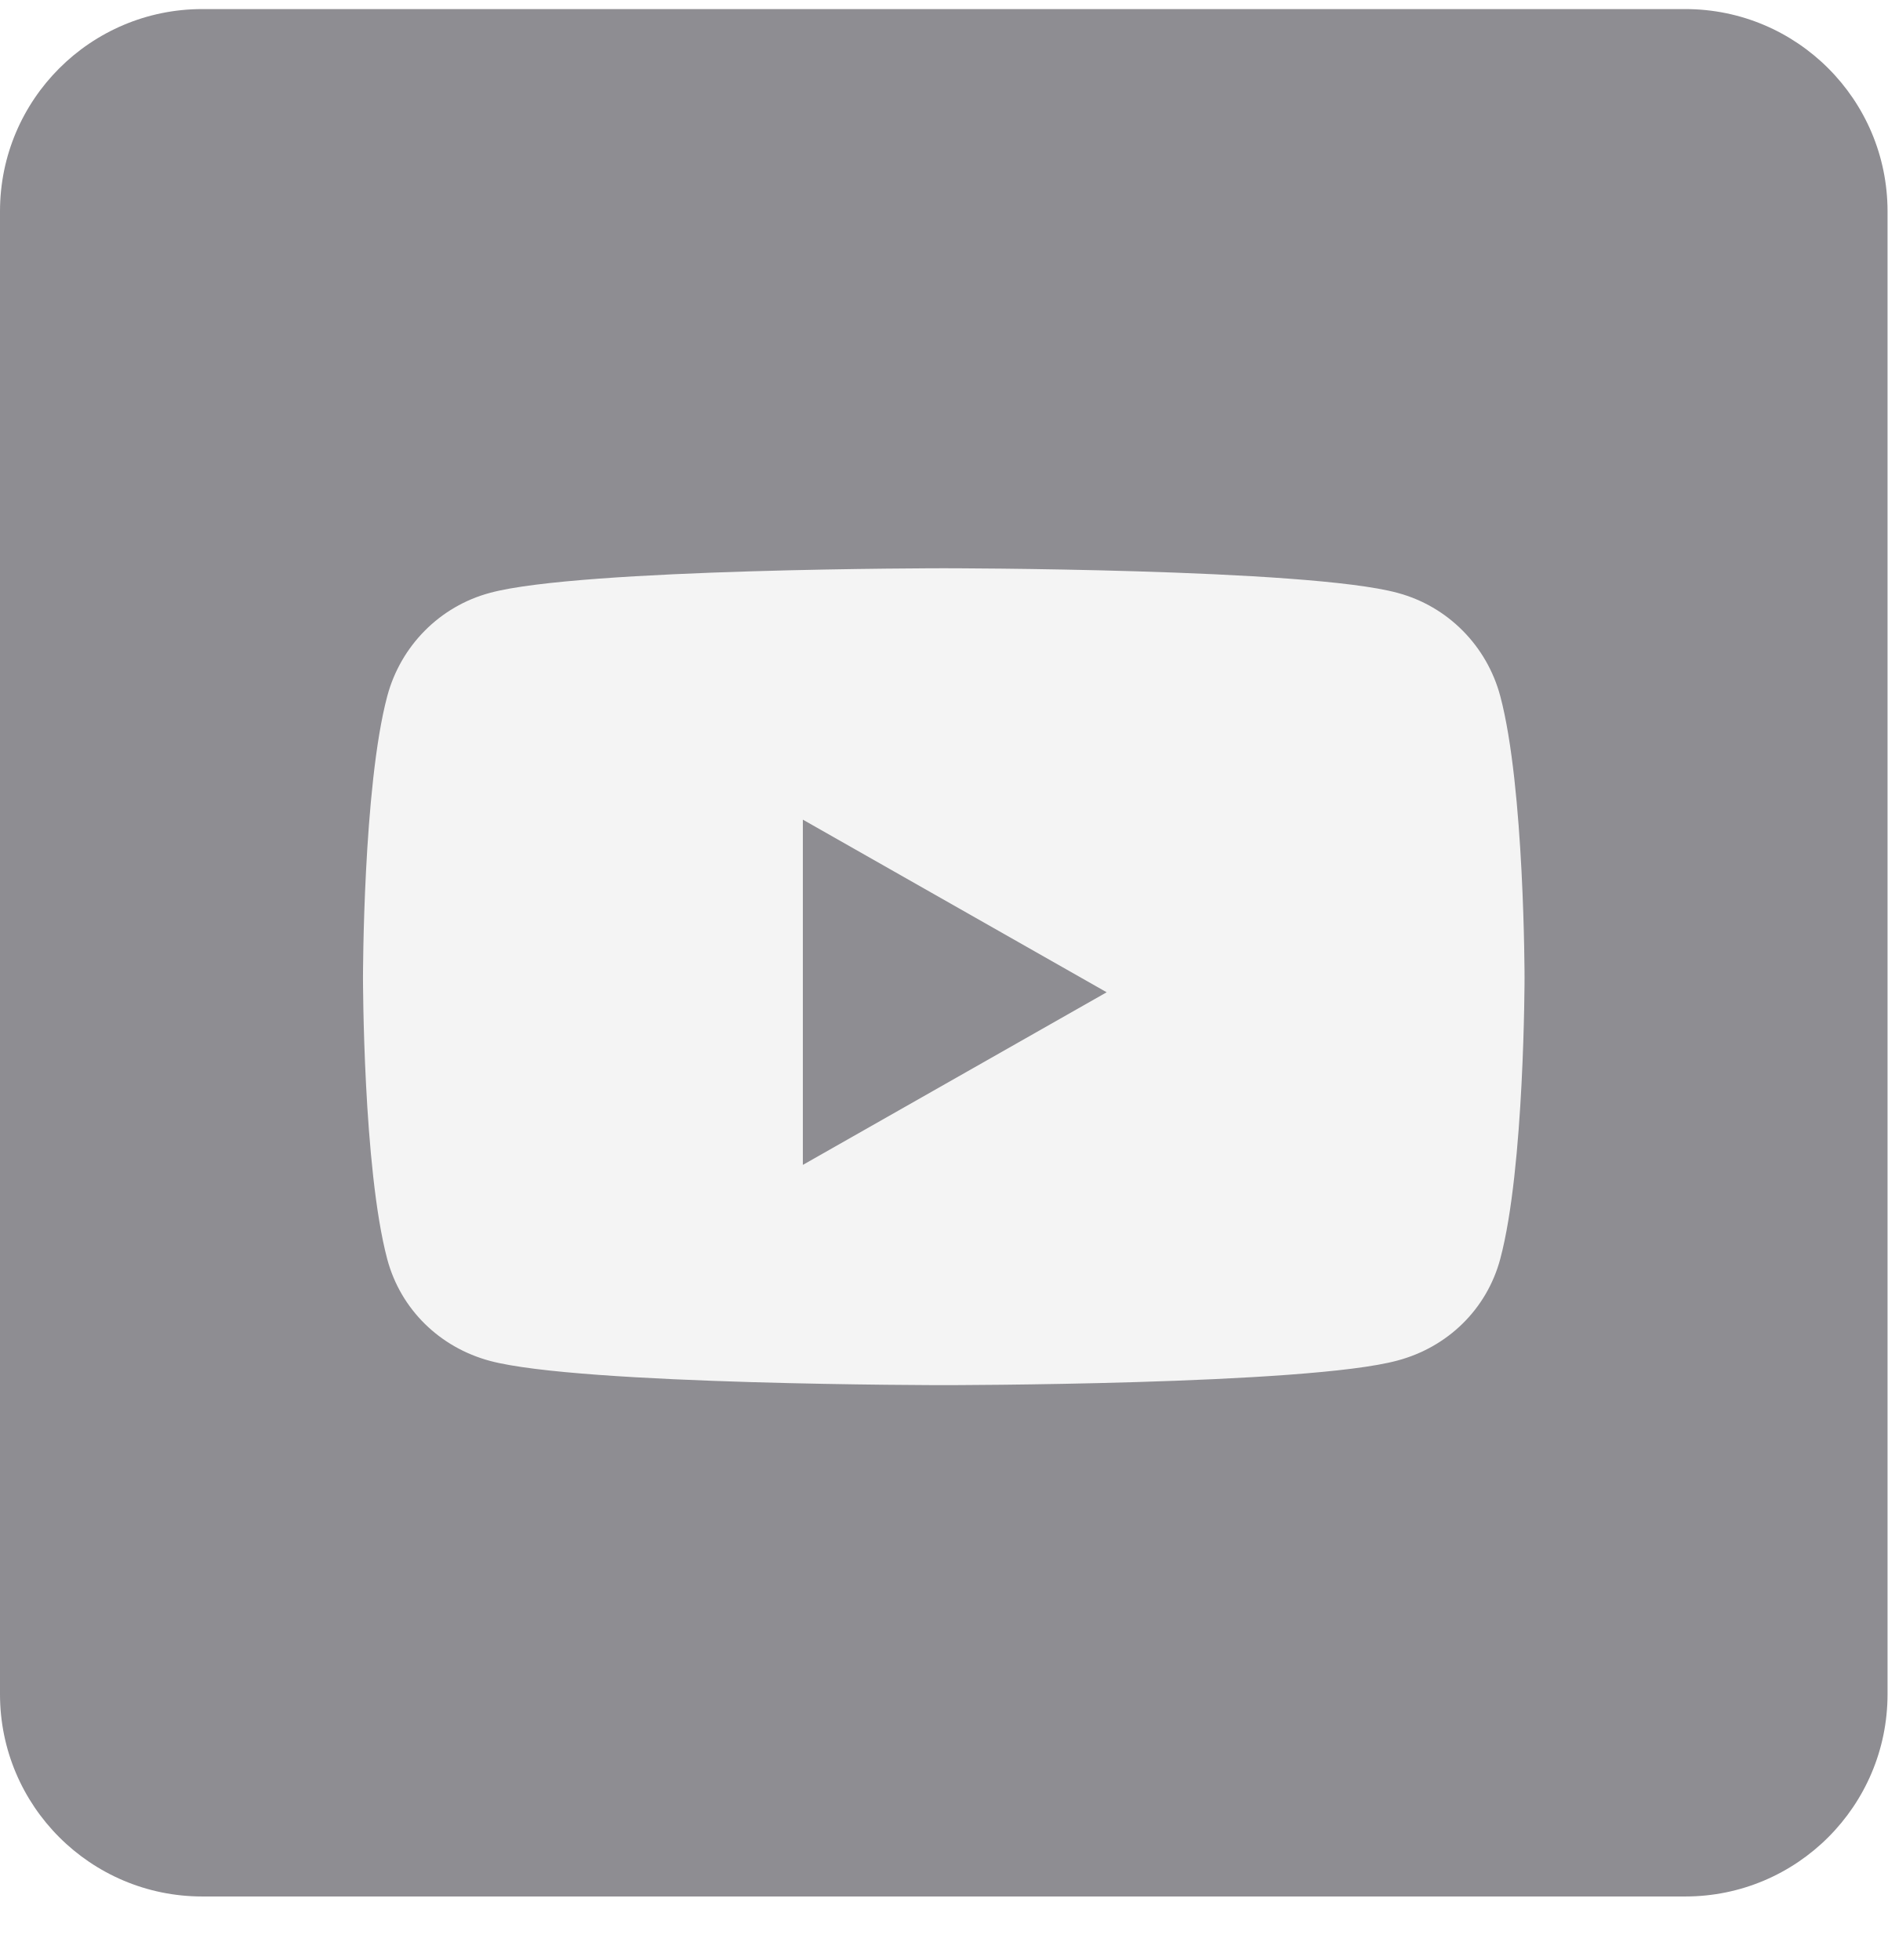
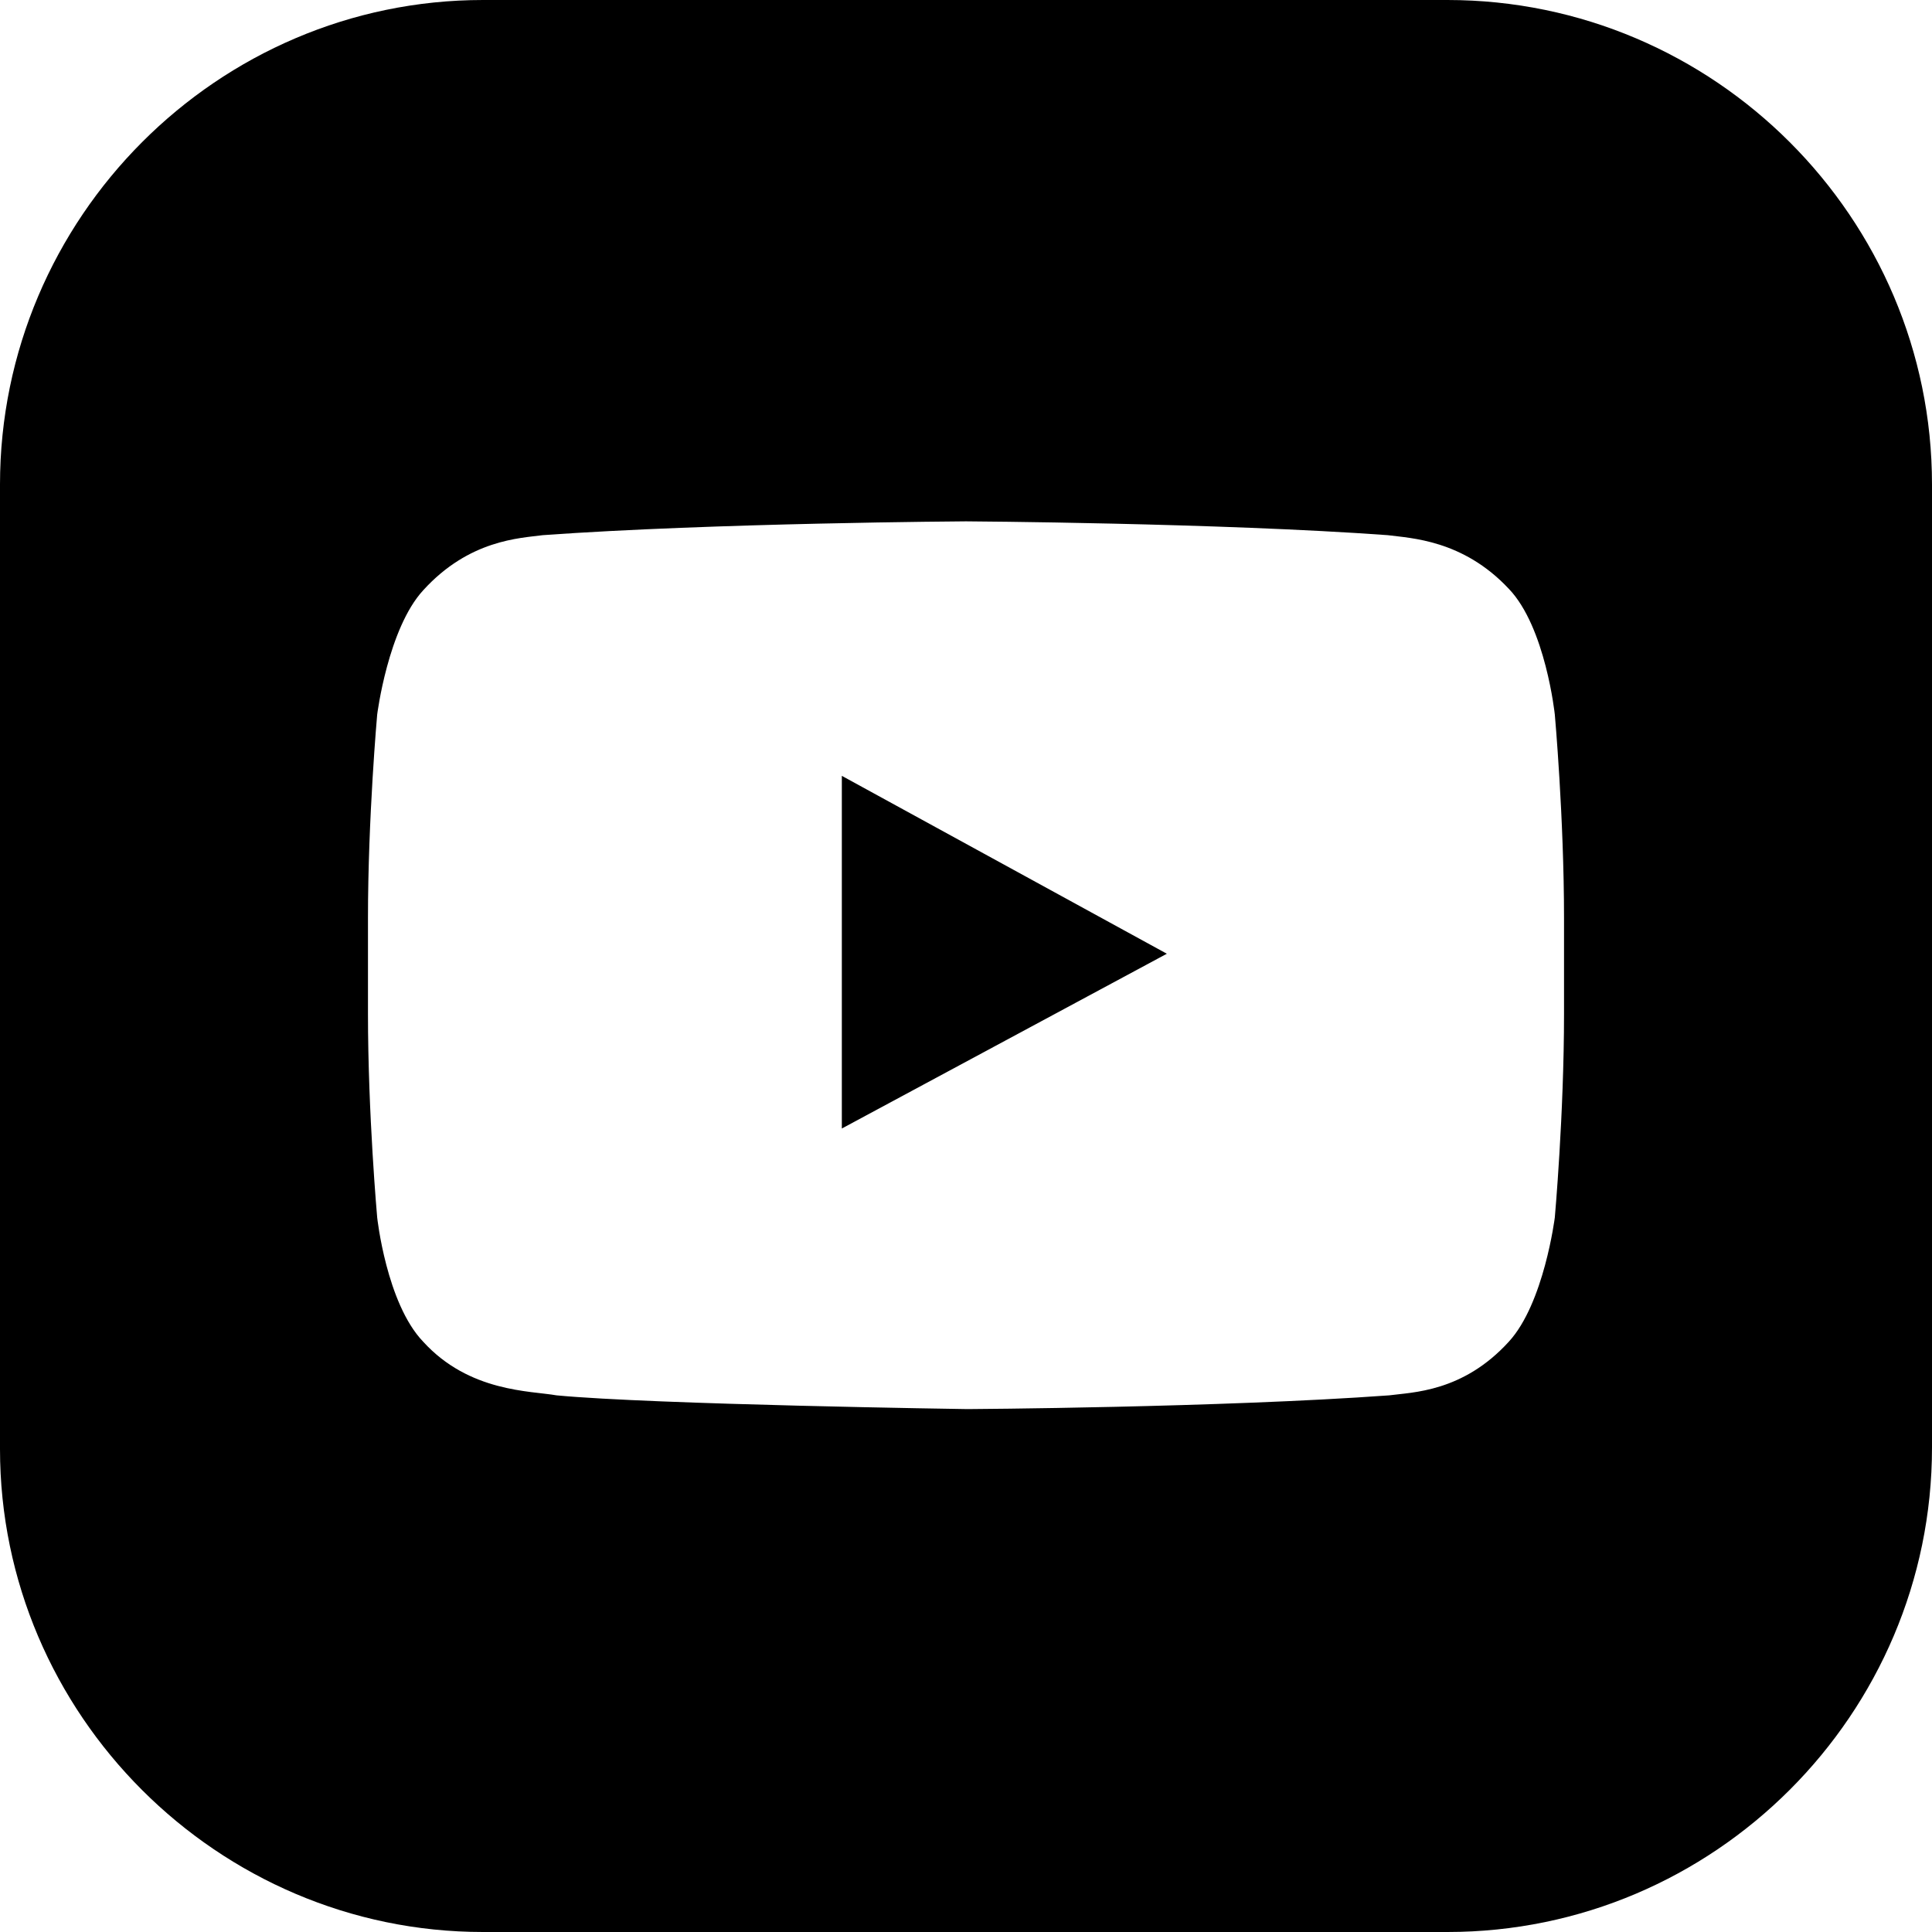
- <svg xmlns="http://www.w3.org/2000/svg" width="26" height="27" viewBox="0 0 26 27" fill="none">
-   <path d="M26 2.911V23.339C26 24.877 24.752 26.125 23.214 26.125H2.786C1.248 26.125 0 24.877 0 23.339V2.911C0 1.373 1.248 0.125 2.786 0.125H23.214C24.752 0.125 26 1.373 26 2.911Z" fill="#8E8D92" />
-   <path fill-rule="evenodd" clip-rule="evenodd" d="M21 13.468C21 13.468 21 10.848 20.666 9.591C20.481 8.896 19.941 8.351 19.25 8.167C18.007 7.828 13 7.828 13 7.828C13 7.828 7.993 7.828 6.749 8.167C6.059 8.351 5.519 8.896 5.334 9.591C5 10.844 5 13.468 5 13.468C5 13.468 5 16.088 5.334 17.345C5.519 18.039 6.059 18.562 6.749 18.747C7.993 19.081 13 19.081 13 19.081C13 19.081 18.007 19.081 19.25 18.742C19.941 18.558 20.481 18.035 20.666 17.34C21 16.088 21 13.468 21 13.468ZM11.059 11.291L15.244 13.669L11.059 16.047V11.291Z" fill="#F4F4F4" />
+ <svg xmlns="http://www.w3.org/2000/svg" width="26" height="26" viewBox="0 0 26 26" fill="none">
+   <path d="M11.329 10.441V15.187L15.703 12.835L11.329 10.441Z" fill="black" />
+   <path d="M19.479 0H6.5C2.93 0 0 2.93 0 6.521V19.5C0 23.07 2.93 26 6.5 26H19.479C23.07 26 26 23.07 26 19.479V6.521C26 2.93 23.07 0 19.479 0ZM21.048 13.64C21.048 15.002 20.924 16.384 20.924 16.384C20.924 16.384 20.779 17.54 20.305 18.056C19.686 18.736 19.005 18.736 18.695 18.778C16.425 18.943 13.021 18.963 13.021 18.963C13.021 18.963 8.79 18.902 7.49 18.778C7.14 18.716 6.314 18.736 5.695 18.056C5.2 17.54 5.076 16.384 5.076 16.384C5.076 16.384 4.952 15.002 4.952 13.64V12.36C4.952 10.998 5.076 9.616 5.076 9.616C5.076 9.616 5.221 8.46 5.695 7.944C6.314 7.263 6.995 7.243 7.305 7.202C9.595 7.037 13 7.016 13 7.016C13 7.016 16.405 7.037 18.675 7.202C18.984 7.243 19.686 7.263 20.305 7.924C20.8 8.44 20.924 9.616 20.924 9.616C20.924 9.616 21.048 10.998 21.048 12.36V13.64Z" fill="black" />
</svg>
